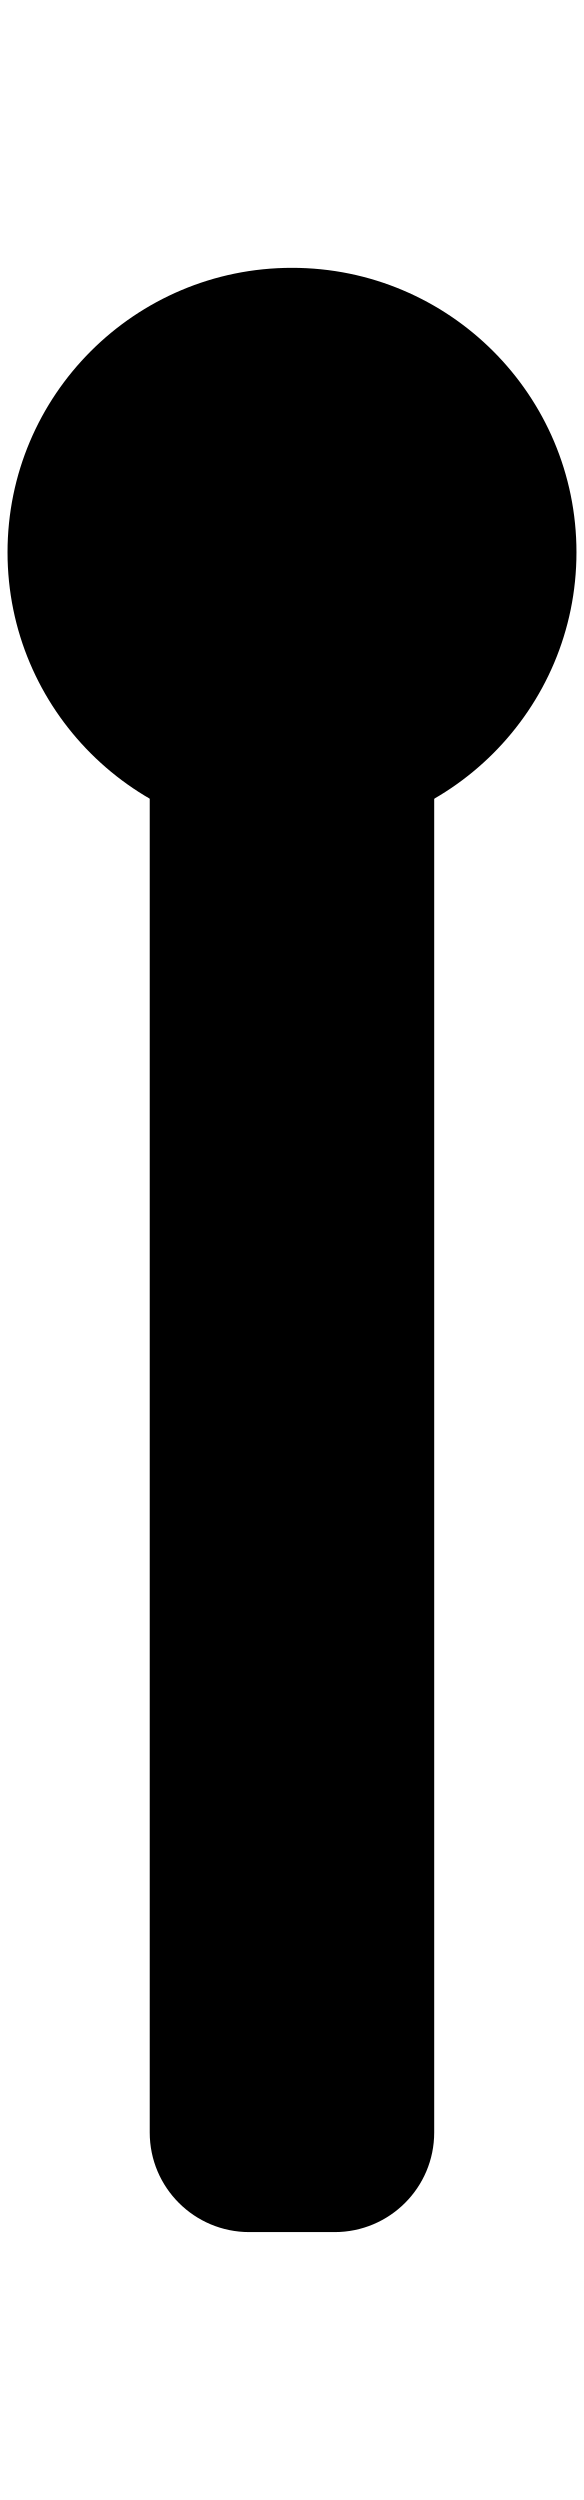
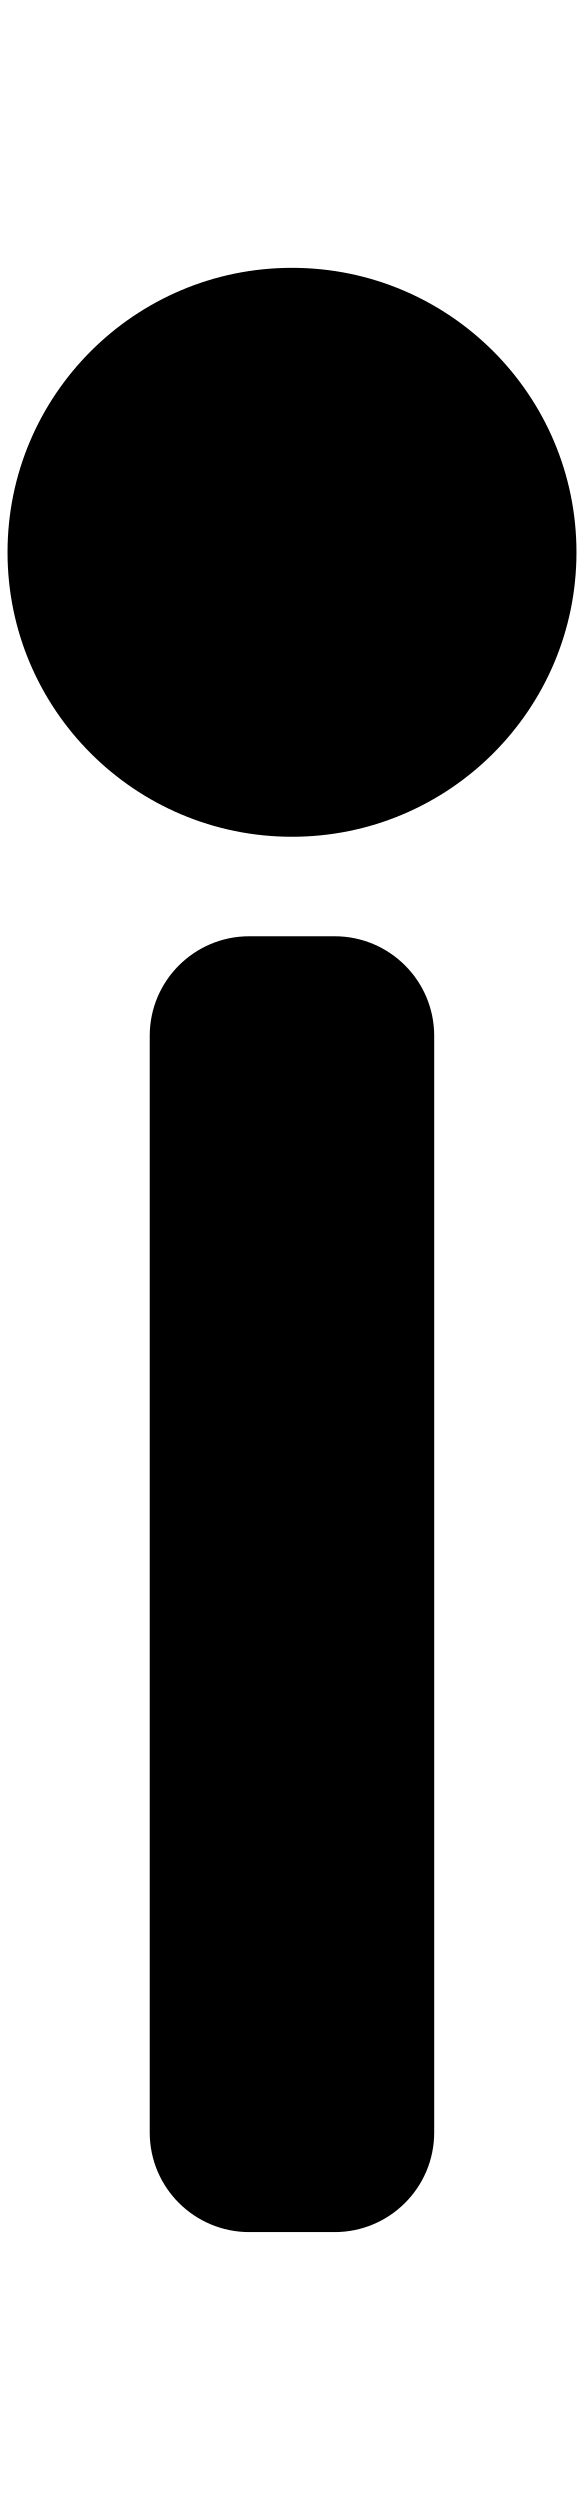
<svg xmlns="http://www.w3.org/2000/svg" viewBox="0 0 821.735 3517.998">
  <circle cx="410.9" cy="777.2" r="400.3" fill="#000000" stroke="none" />
-   <rect x="210.7" y="917.3" width="400.3" height="2223.7" rx="140.1" ry="140.1" fill="#000000" stroke="none" />
+   <rect x="210.7" y="1317.5" width="400.3" height="1823.5" rx="140.1" ry="140.1" fill="#000000" stroke="none" />
</svg>
